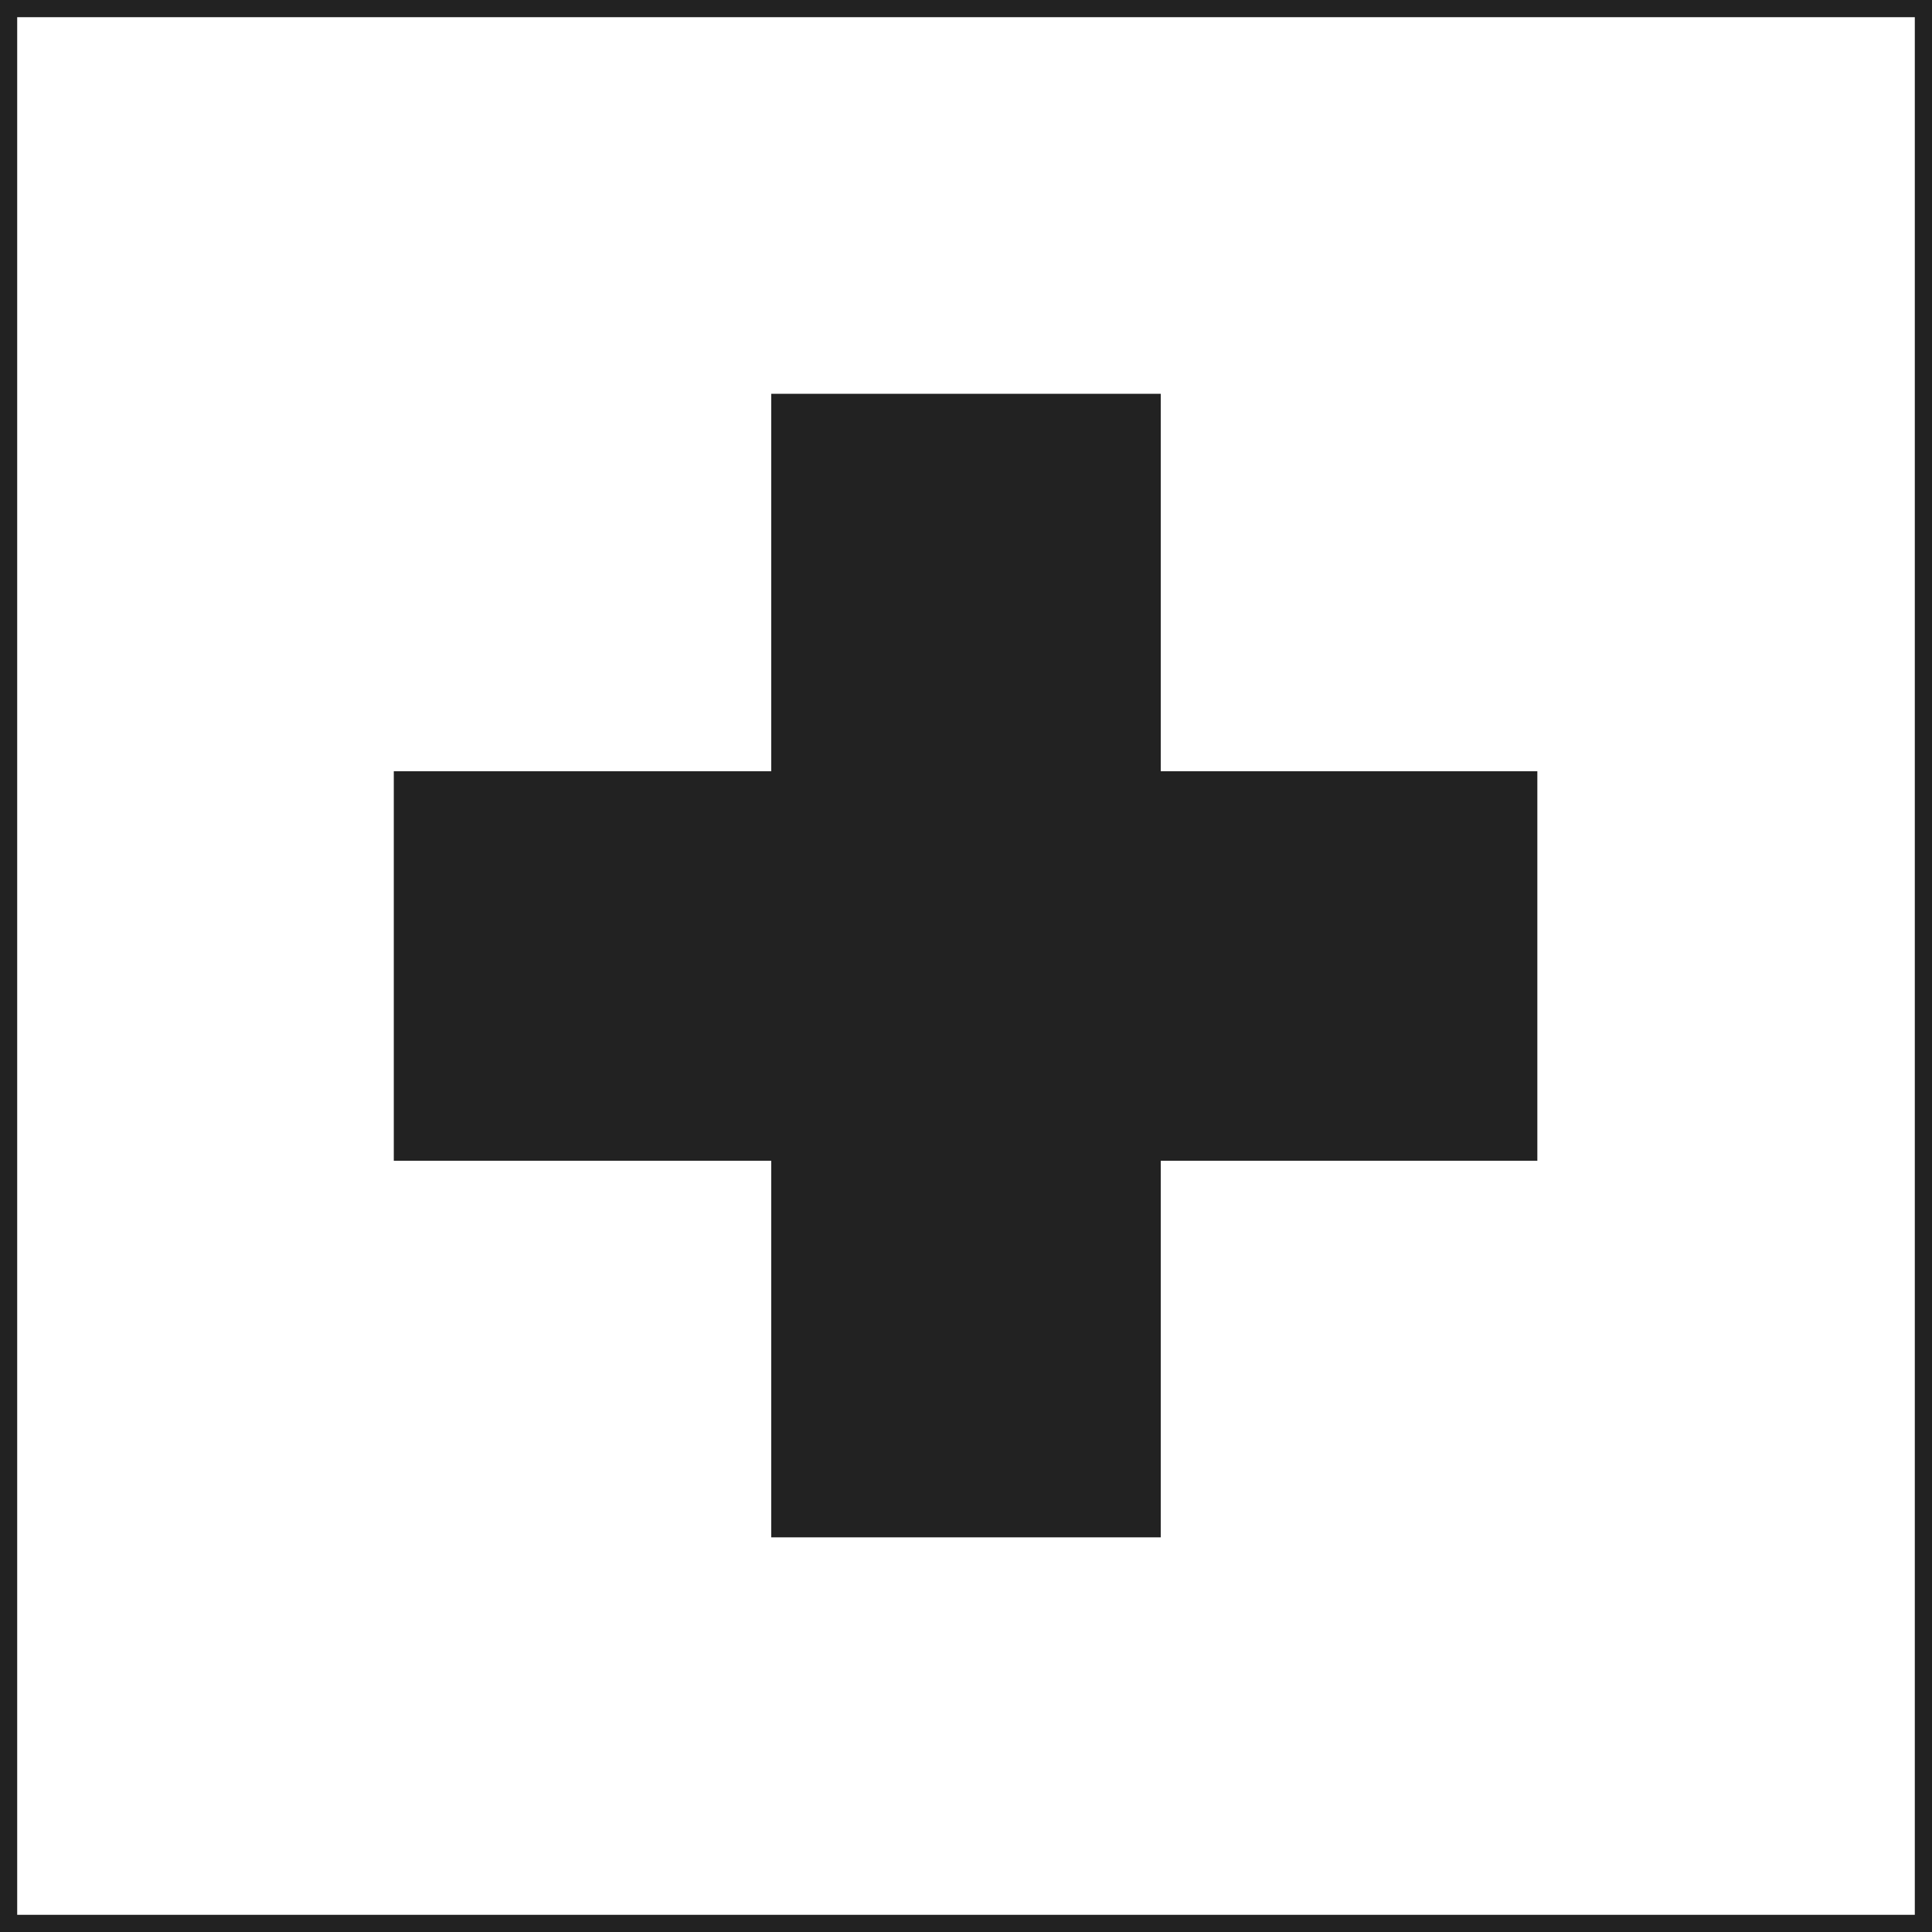
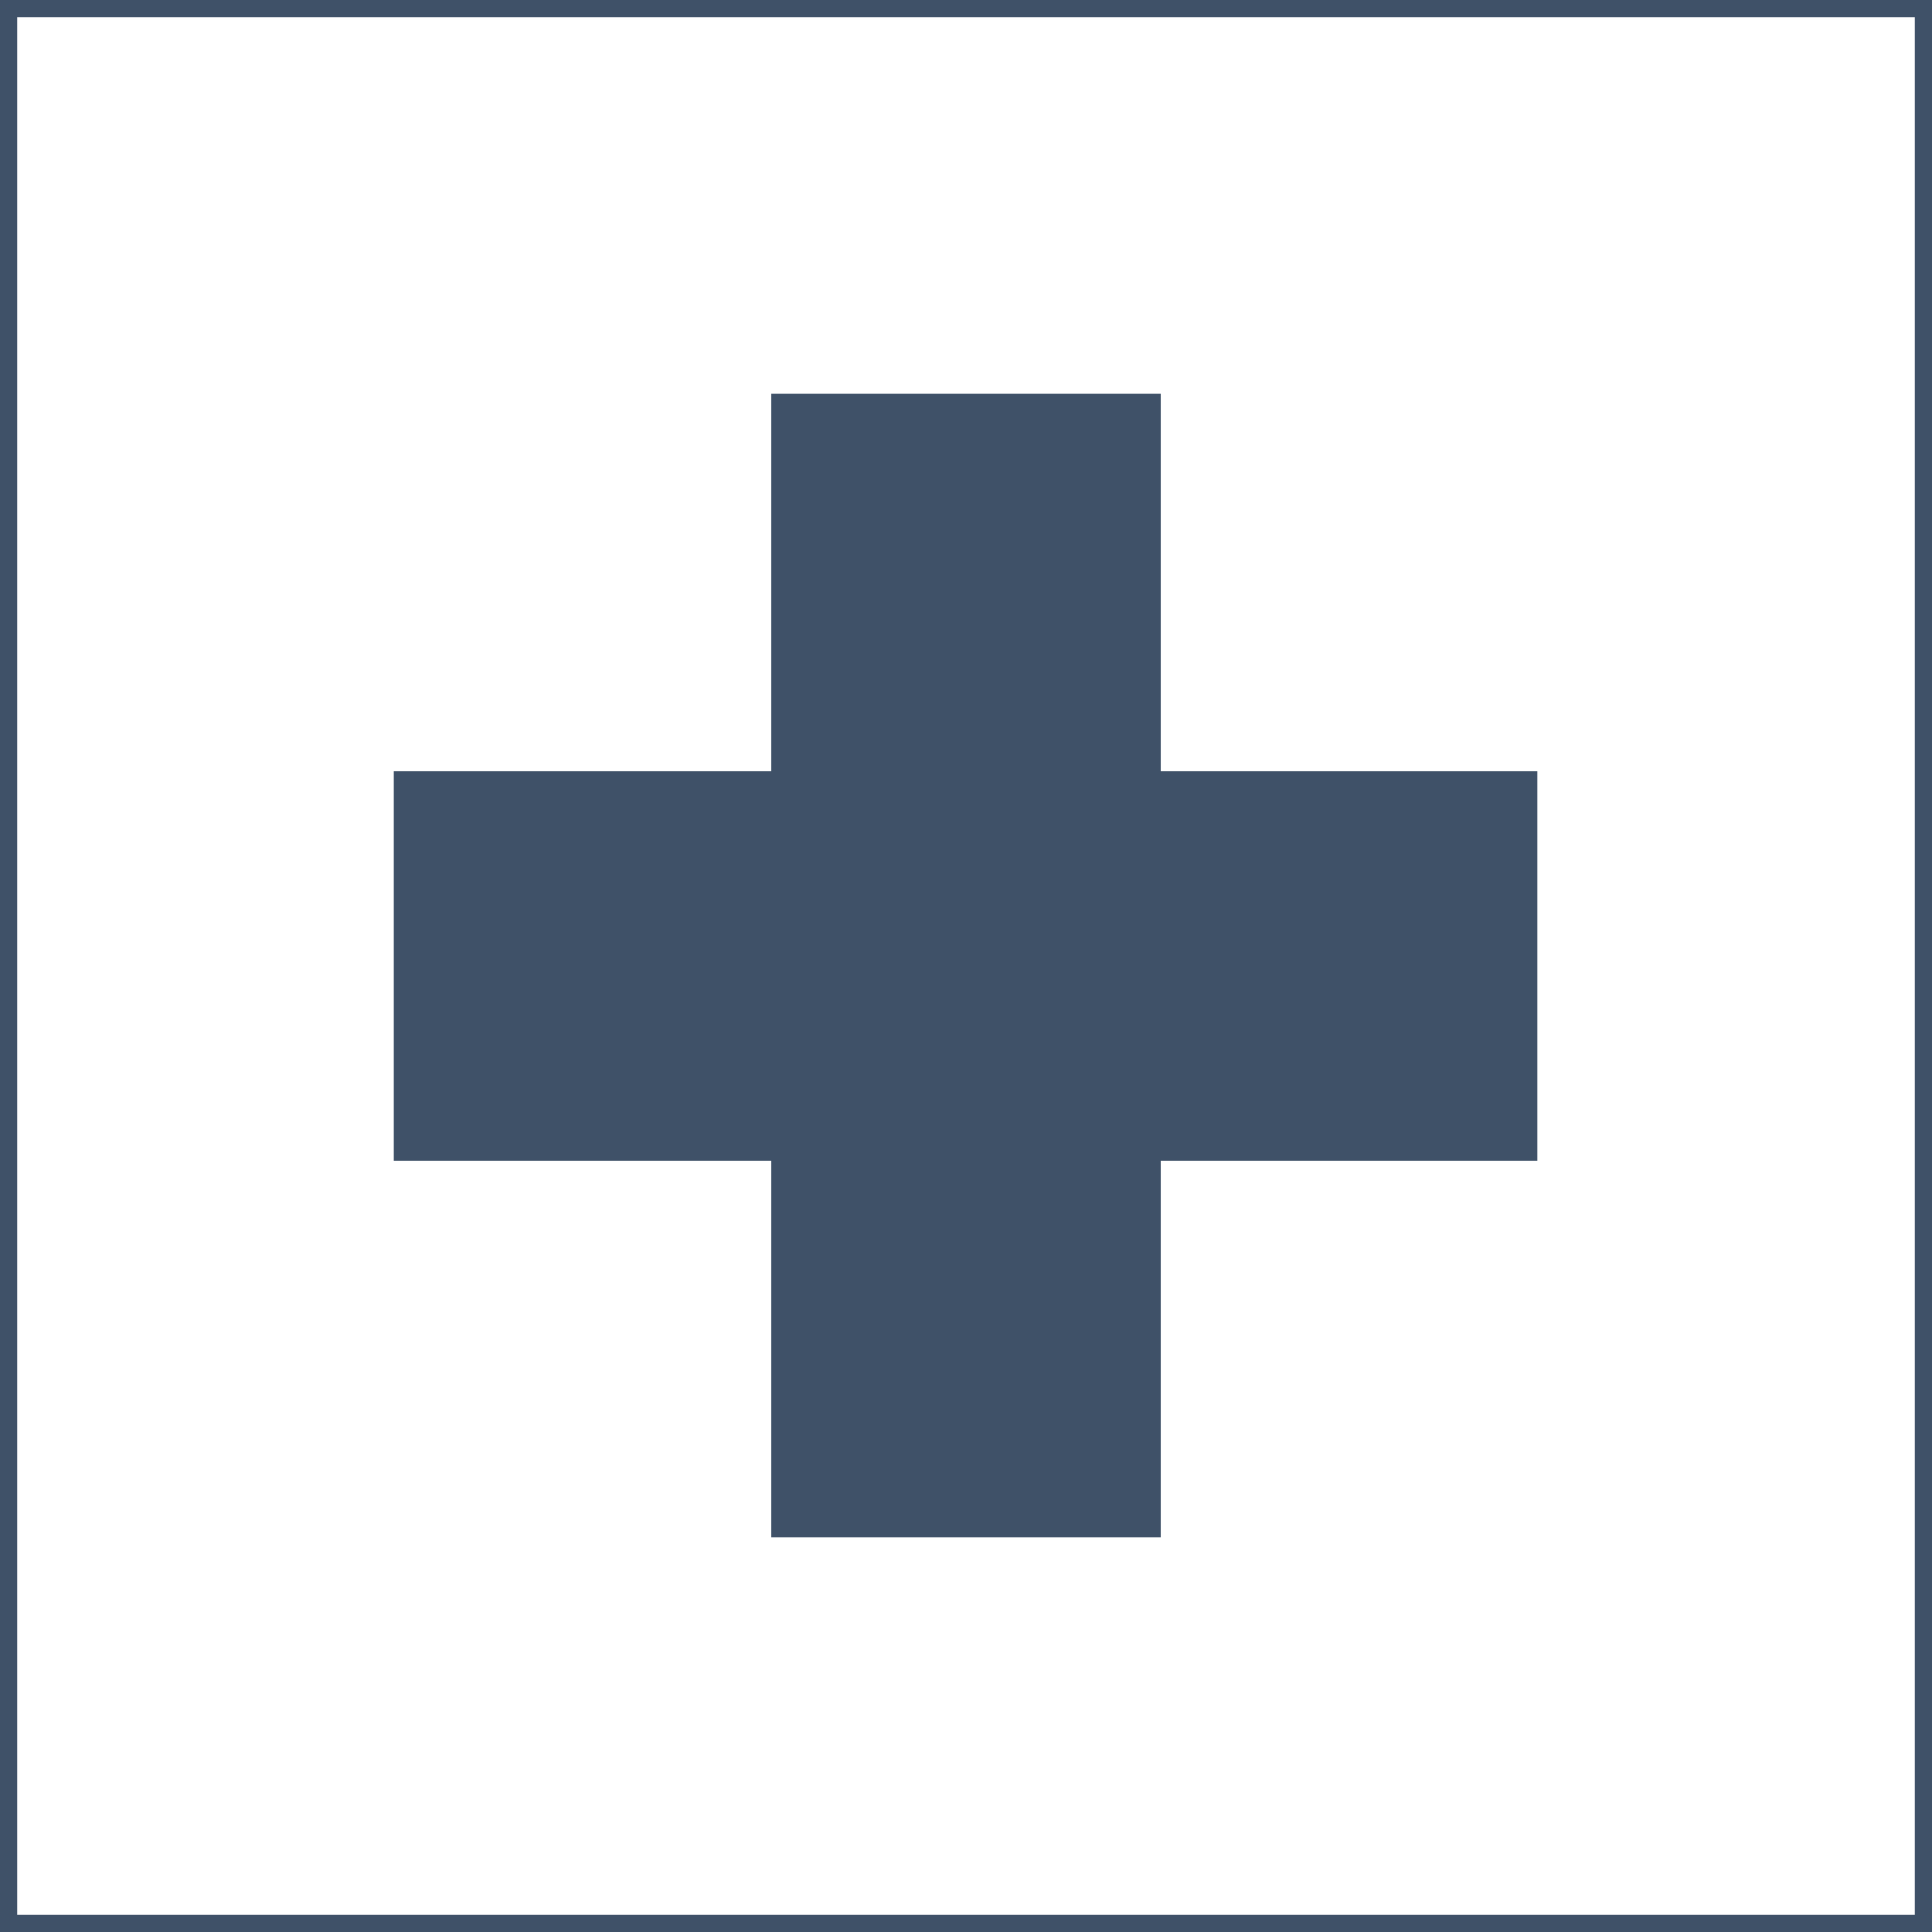
- <svg xmlns="http://www.w3.org/2000/svg" version="1.1" id="Calque_1" x="0px" y="0px" viewBox="0 0 224.7 224.7" style="enable-background:new 0 0 224.7 224.7;" xml:space="preserve">
-   <style type="text/css">
- 	.st0{fill:#222222;}
- </style>
-   <g id="Calque_2_00000005953848305585295420000013064402214321610150_">
-     <g id="Calque_2-2">
-       <g>
-         <polygon class="st0" points="178.8,89.7 135,89.7 135,45.8 89.7,45.8 89.7,89.7 45.8,89.7 45.8,135 89.7,135 89.7,178.8      135,178.8 135,135 178.8,135    " />
-       </g>
-       <g>
-         <path class="st0" d="M224.7,224.7H0V0h224.7V224.7z M2,222.7h220.7V2H2V222.7z" />
+ <svg xmlns="http://www.w3.org/2000/svg" viewBox="0 0 224.7 224.7">
+   <defs>
+     <style>.cls-1{fill:#3f5168;}</style>
+   </defs>
+   <g id="Calque_2" data-name="Calque 2">
+     <g id="Calque_1-2" data-name="Calque 1">
+       <g id="Calque_2-2" data-name="Calque 2">
+         <g id="Calque_2-2-2" data-name="Calque 2-2">
+           <polygon class="cls-1" points="178.8 89.7 135 89.7 135 45.8 89.7 45.8 89.7 89.7 45.8 89.7 45.8 135 89.7 135 89.7 178.8 135 178.8 135 135 178.8 135 178.8 89.7" />
+           <path class="cls-1" d="M224.7,224.7H0V0H224.7ZM2,222.7H222.7V2H2Z" />
+         </g>
      </g>
    </g>
  </g>
</svg>
